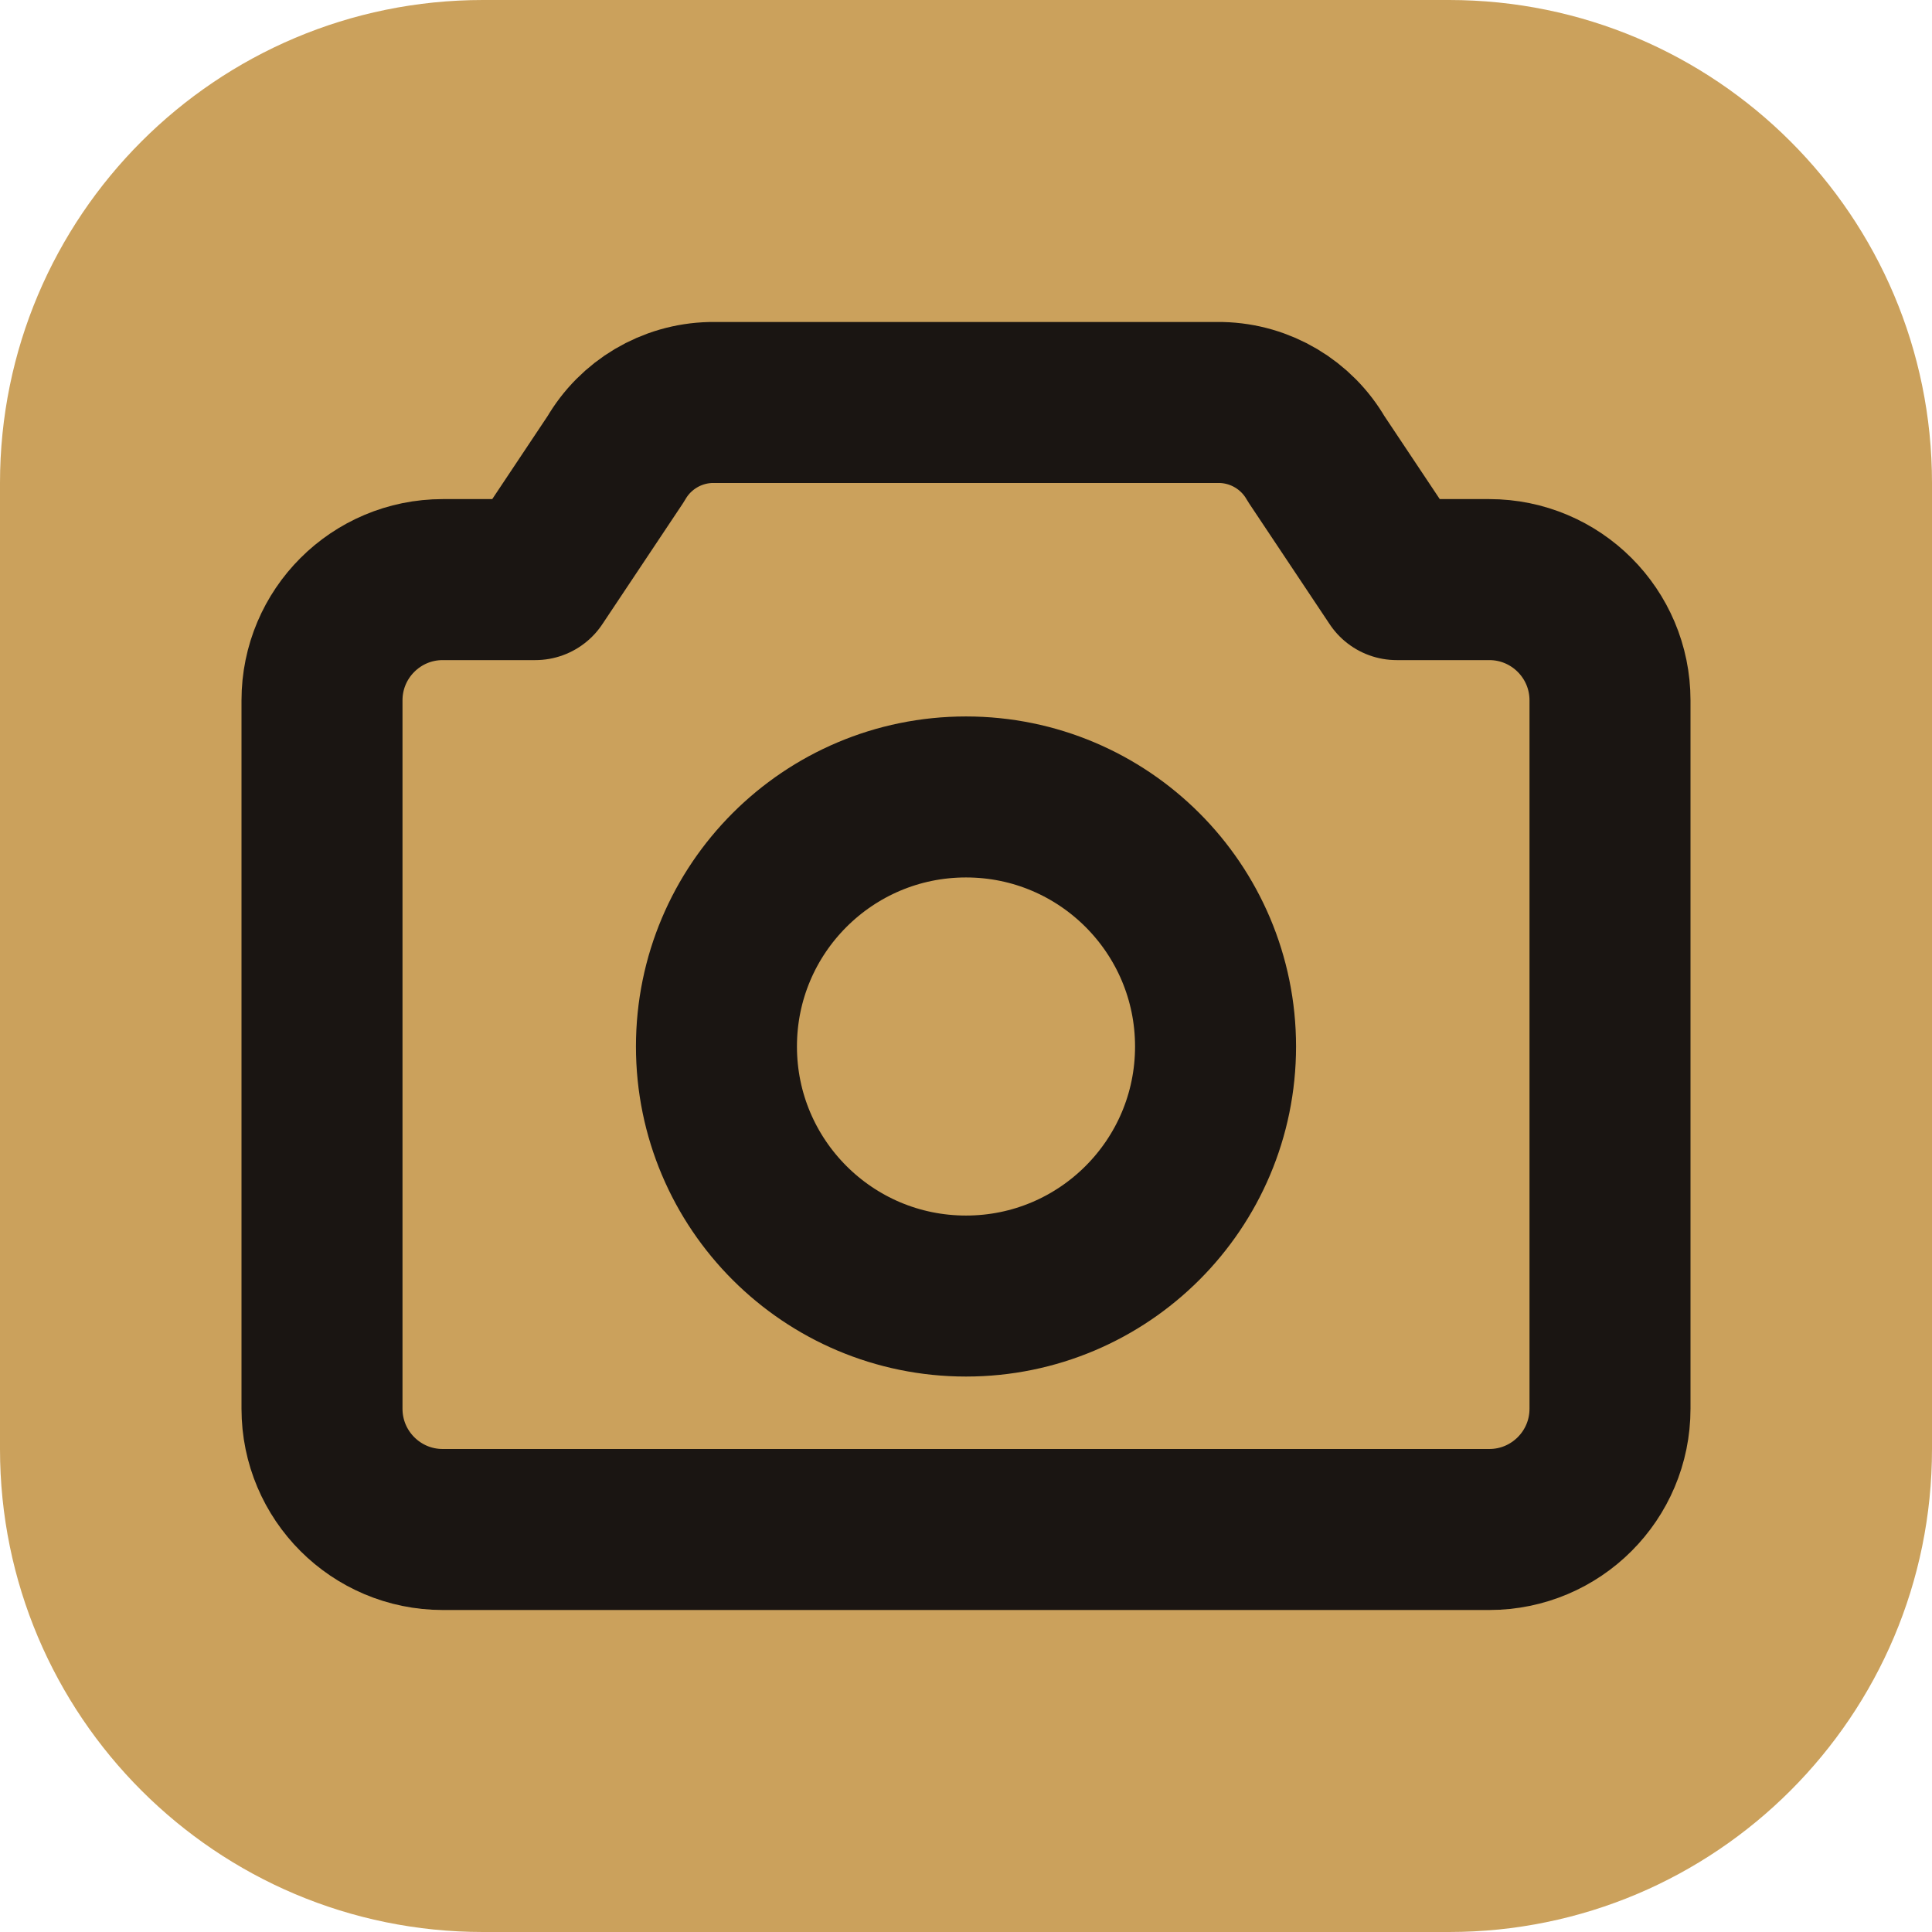
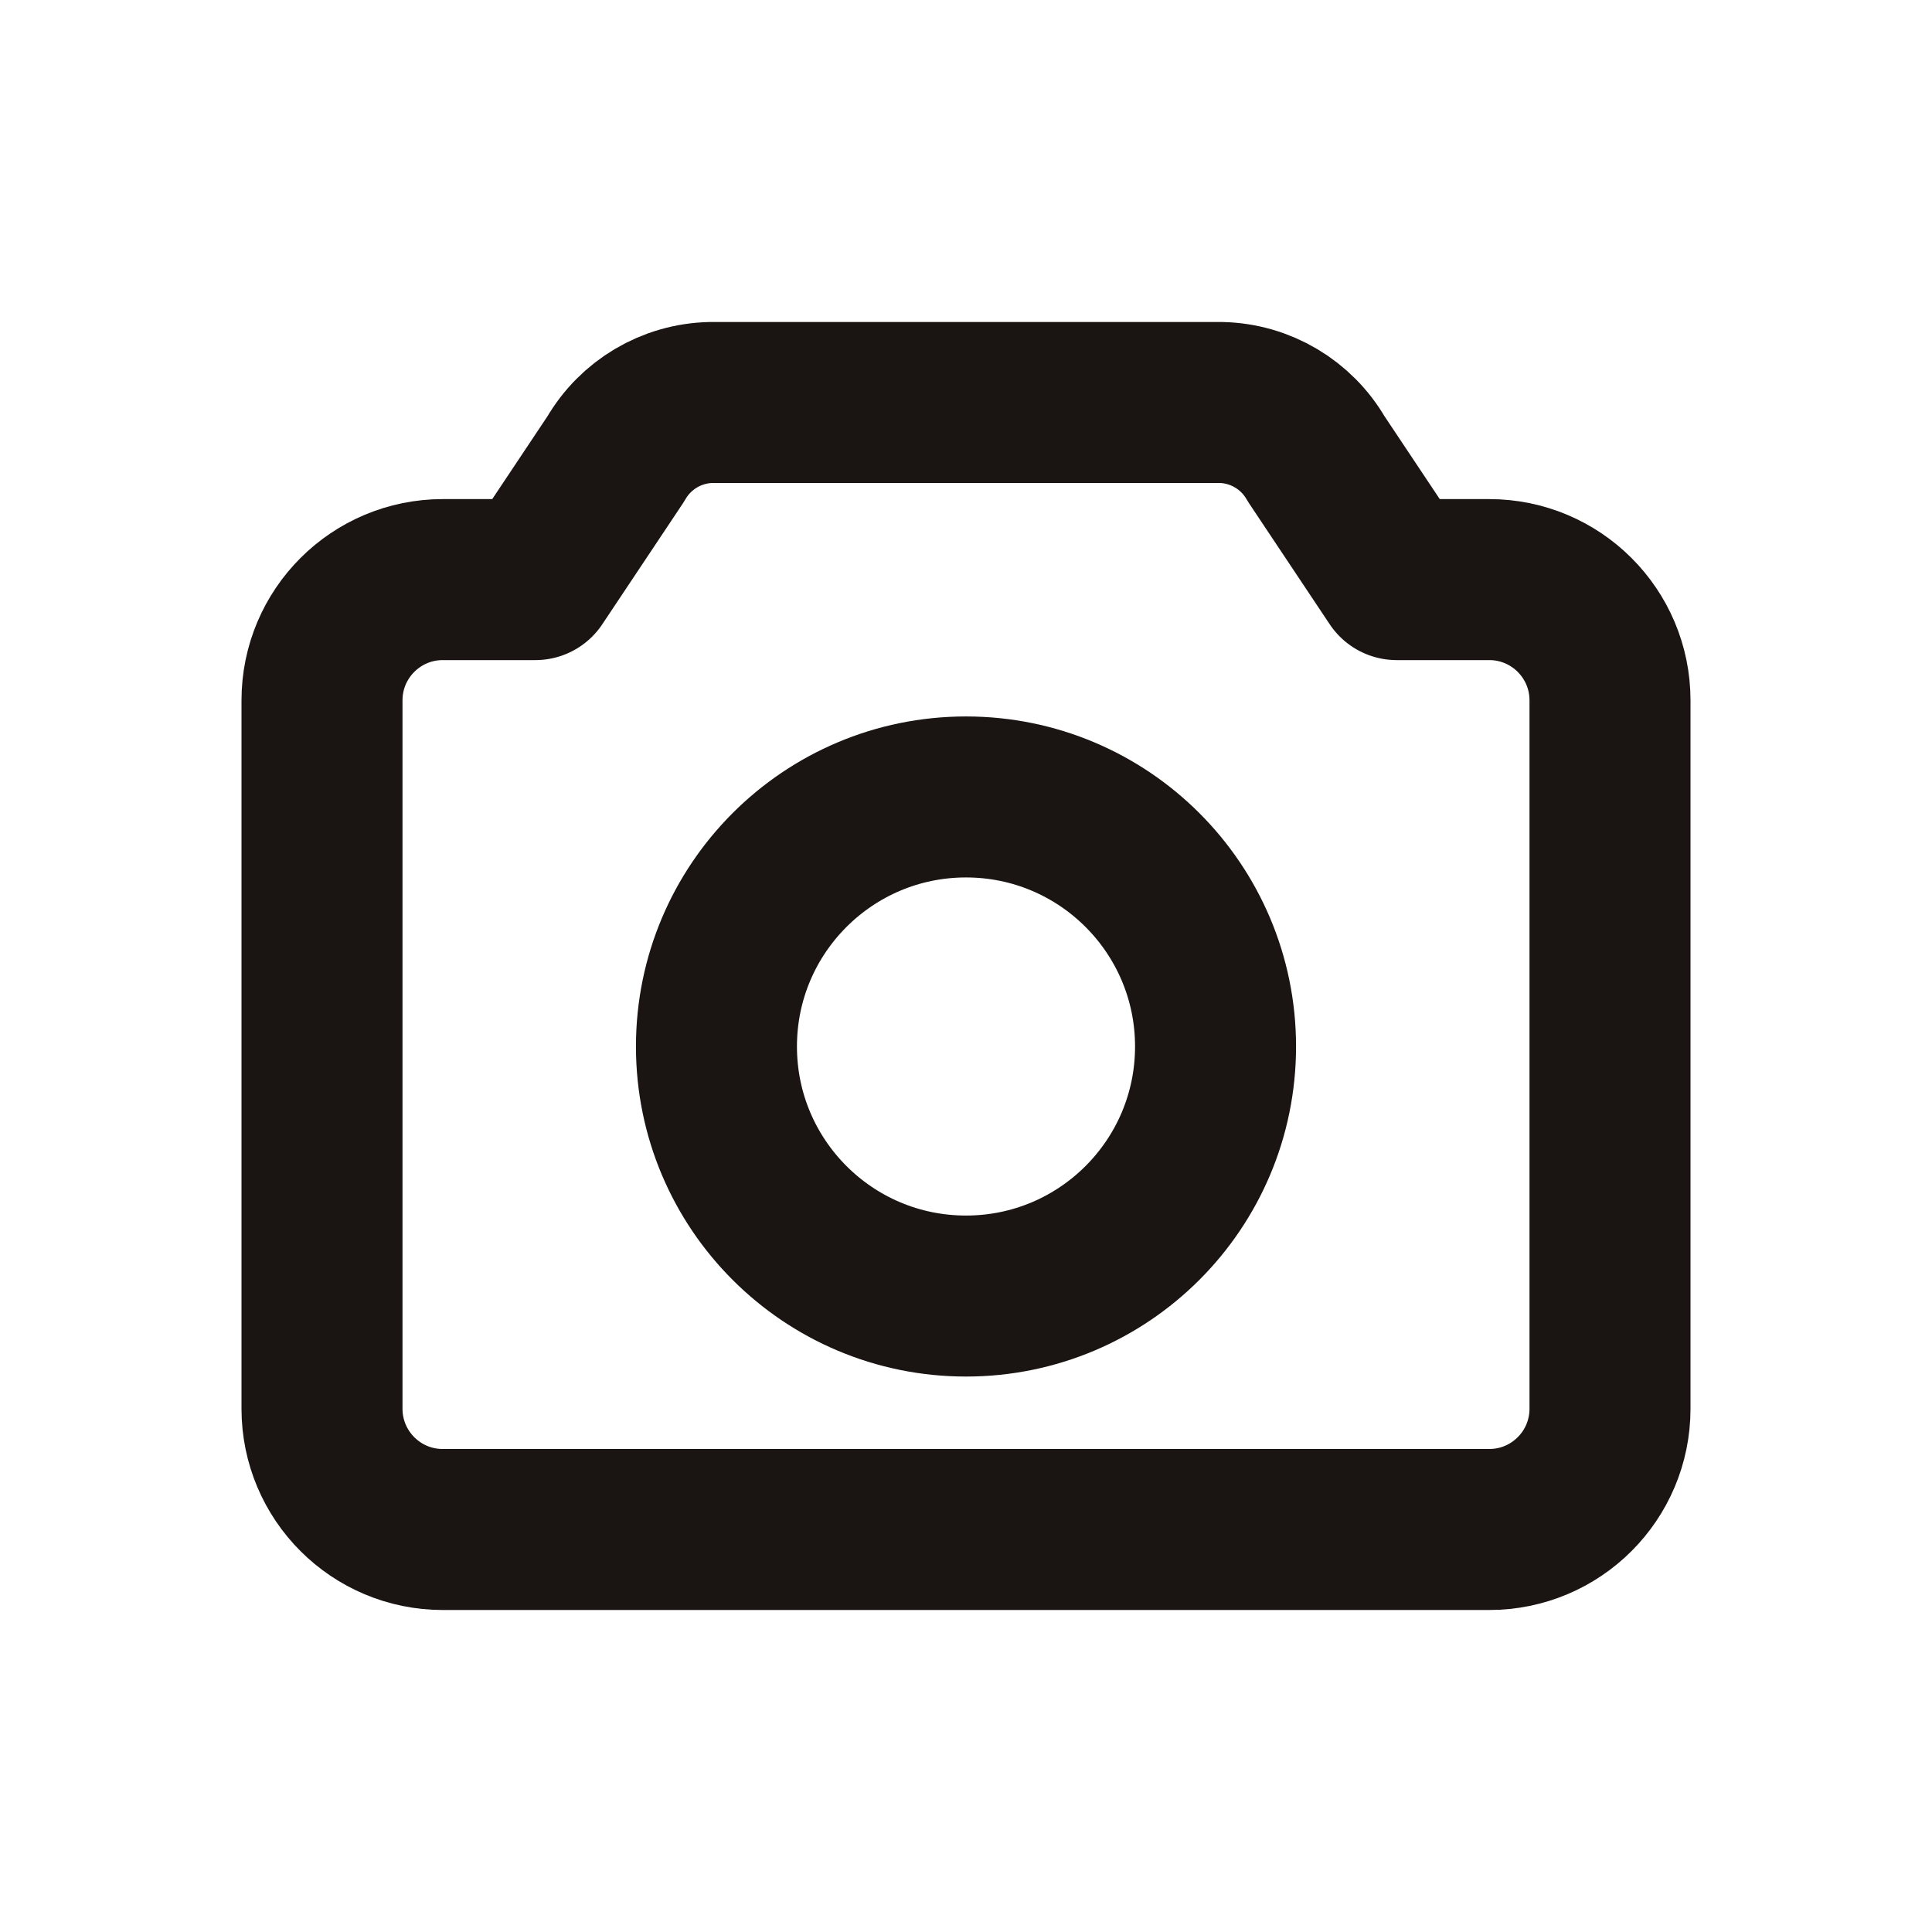
<svg xmlns="http://www.w3.org/2000/svg" width="32" height="32" viewBox="0 0 24 24">
-   <rect width="24" height="24" rx="6" fill="#cba15c" />
  <path d="M4 8.7a1.5 1.5 0 0 1 1.5-1.5h1.15l1-1.5A1.4 1.4 0 0 1 8.83 5h6.34a1.4 1.4 0 0 1 1.18.7l1 1.5h1.15A1.5 1.5 0 0 1 20 8.7v8.8a1.5 1.5 0 0 1-1.5 1.5h-13A1.5 1.5 0 0 1 4 17.5z" fill="none" stroke="#1a1512" stroke-width="2" stroke-linecap="round" stroke-linejoin="round" />
  <circle cx="12" cy="13" r="3.1" fill="none" stroke="#1a1512" stroke-width="2" stroke-linecap="round" stroke-linejoin="round" />
</svg>
